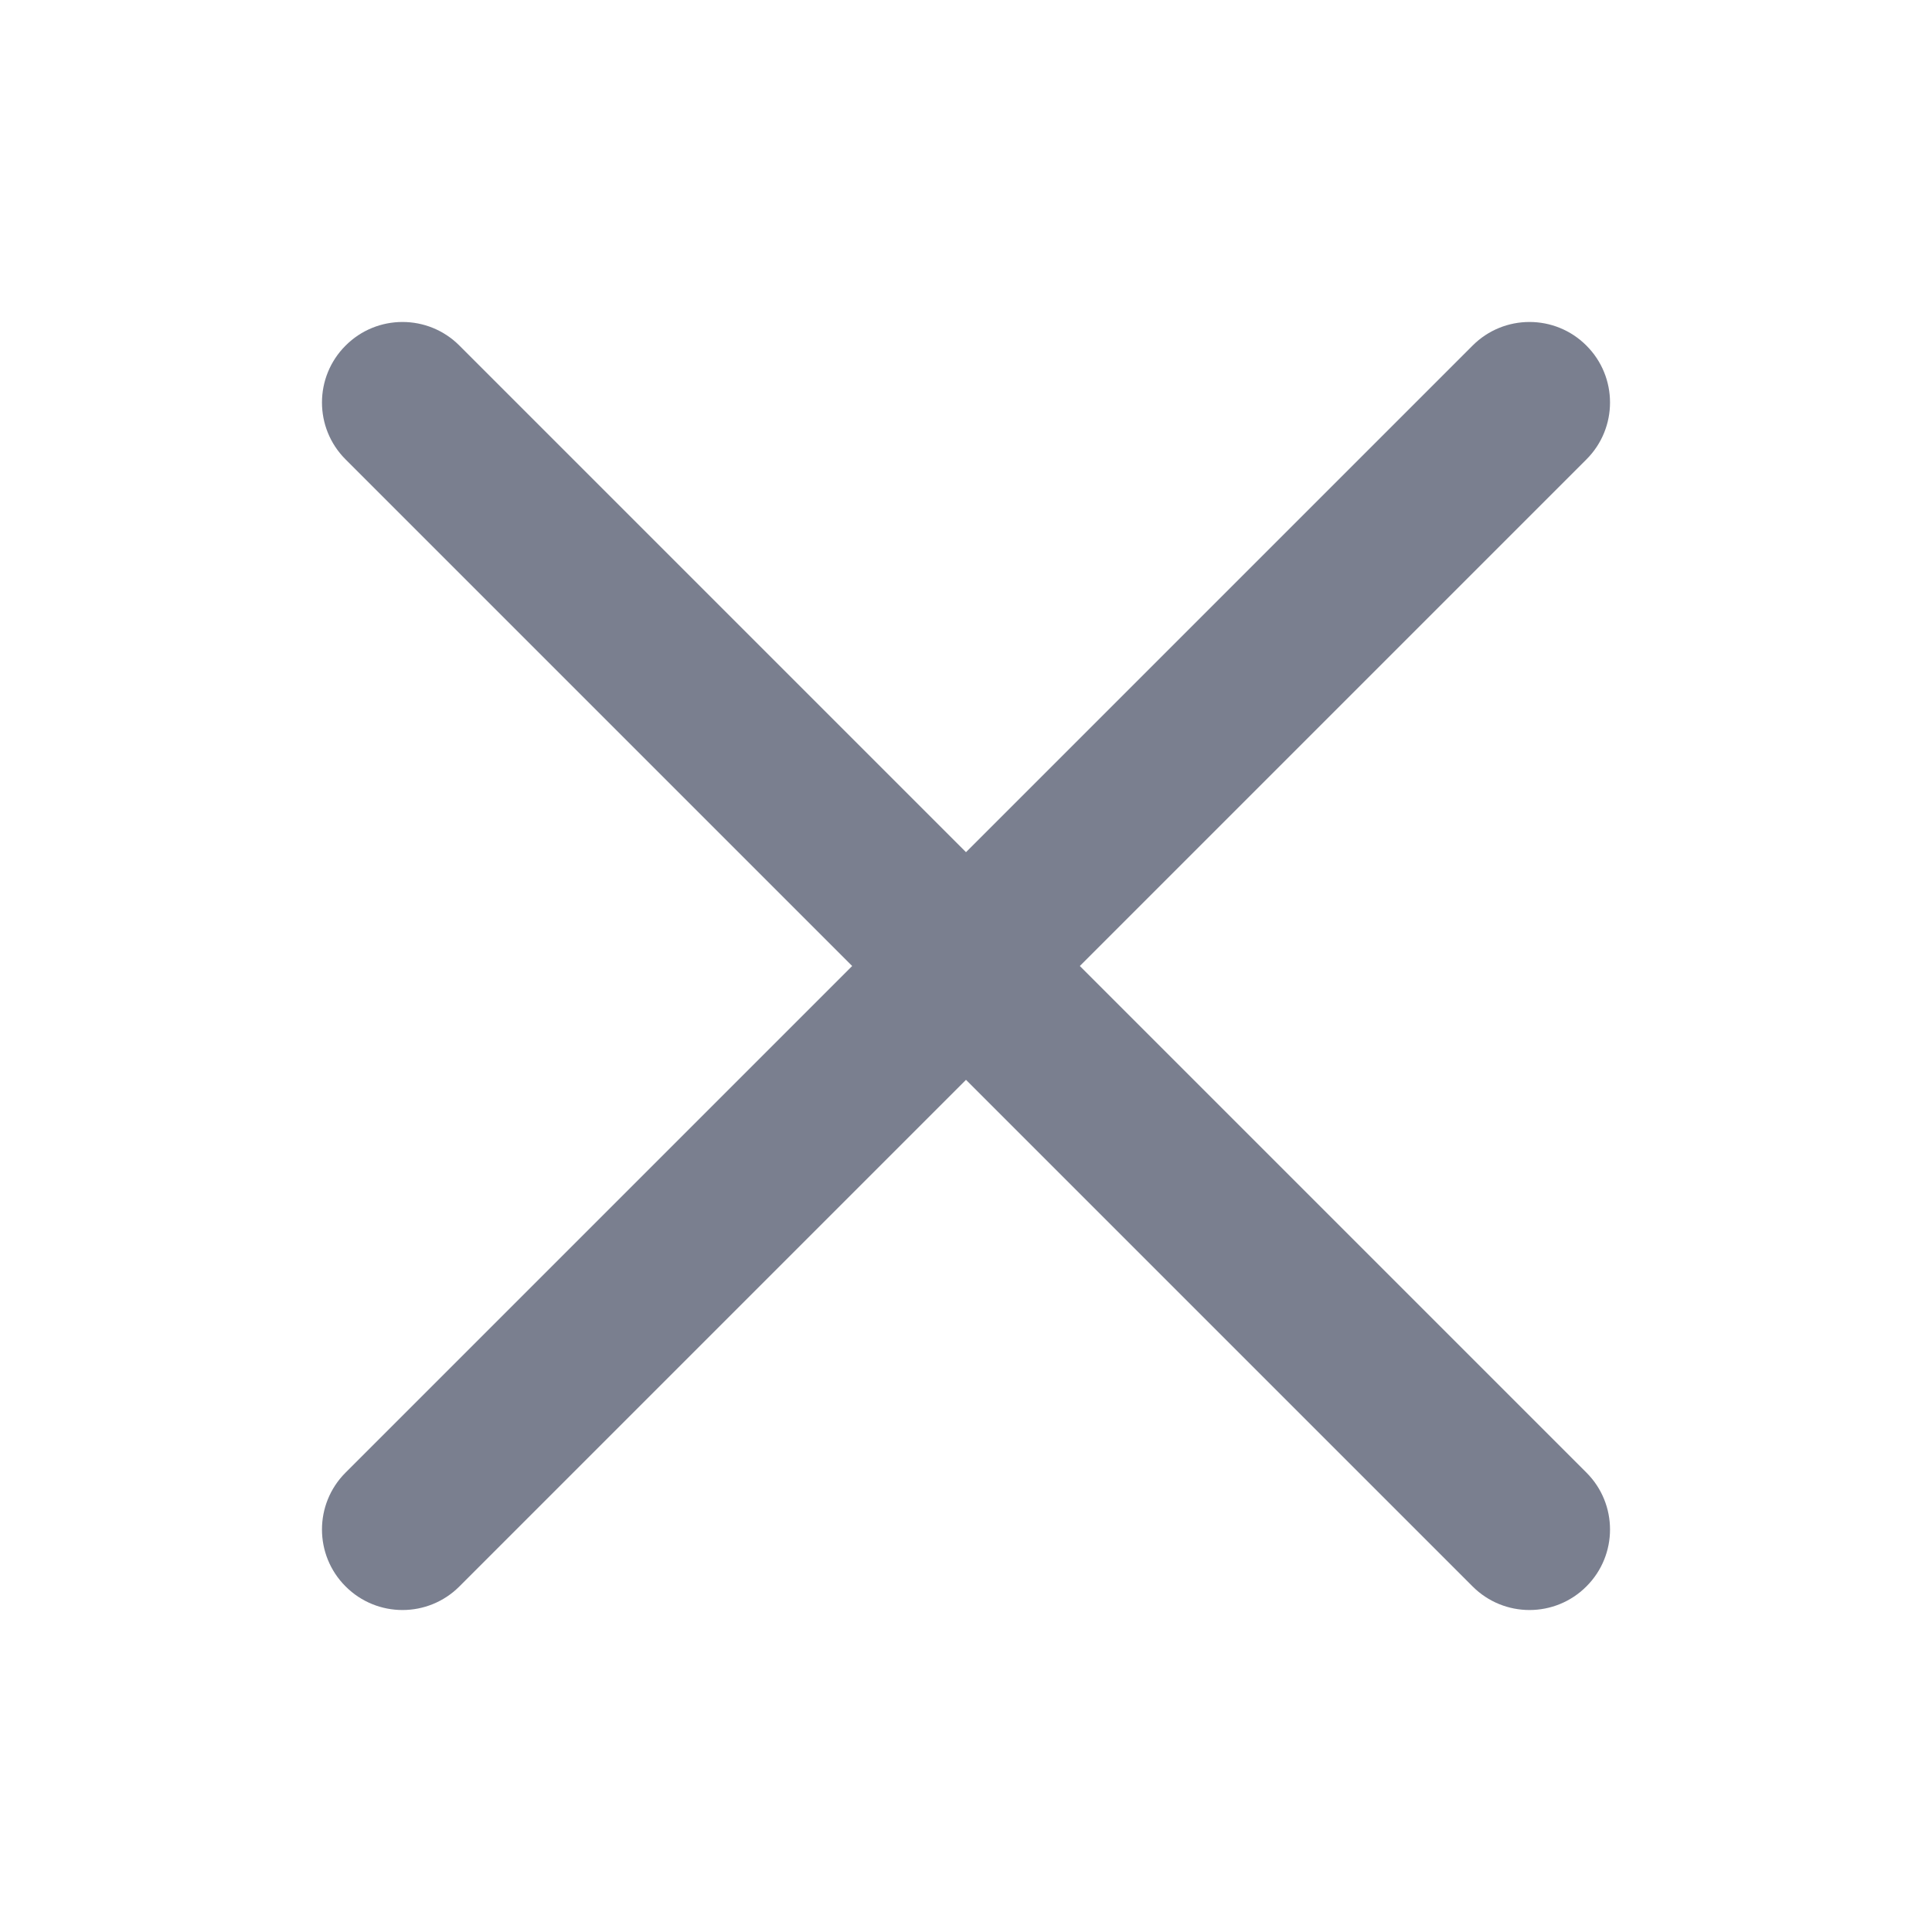
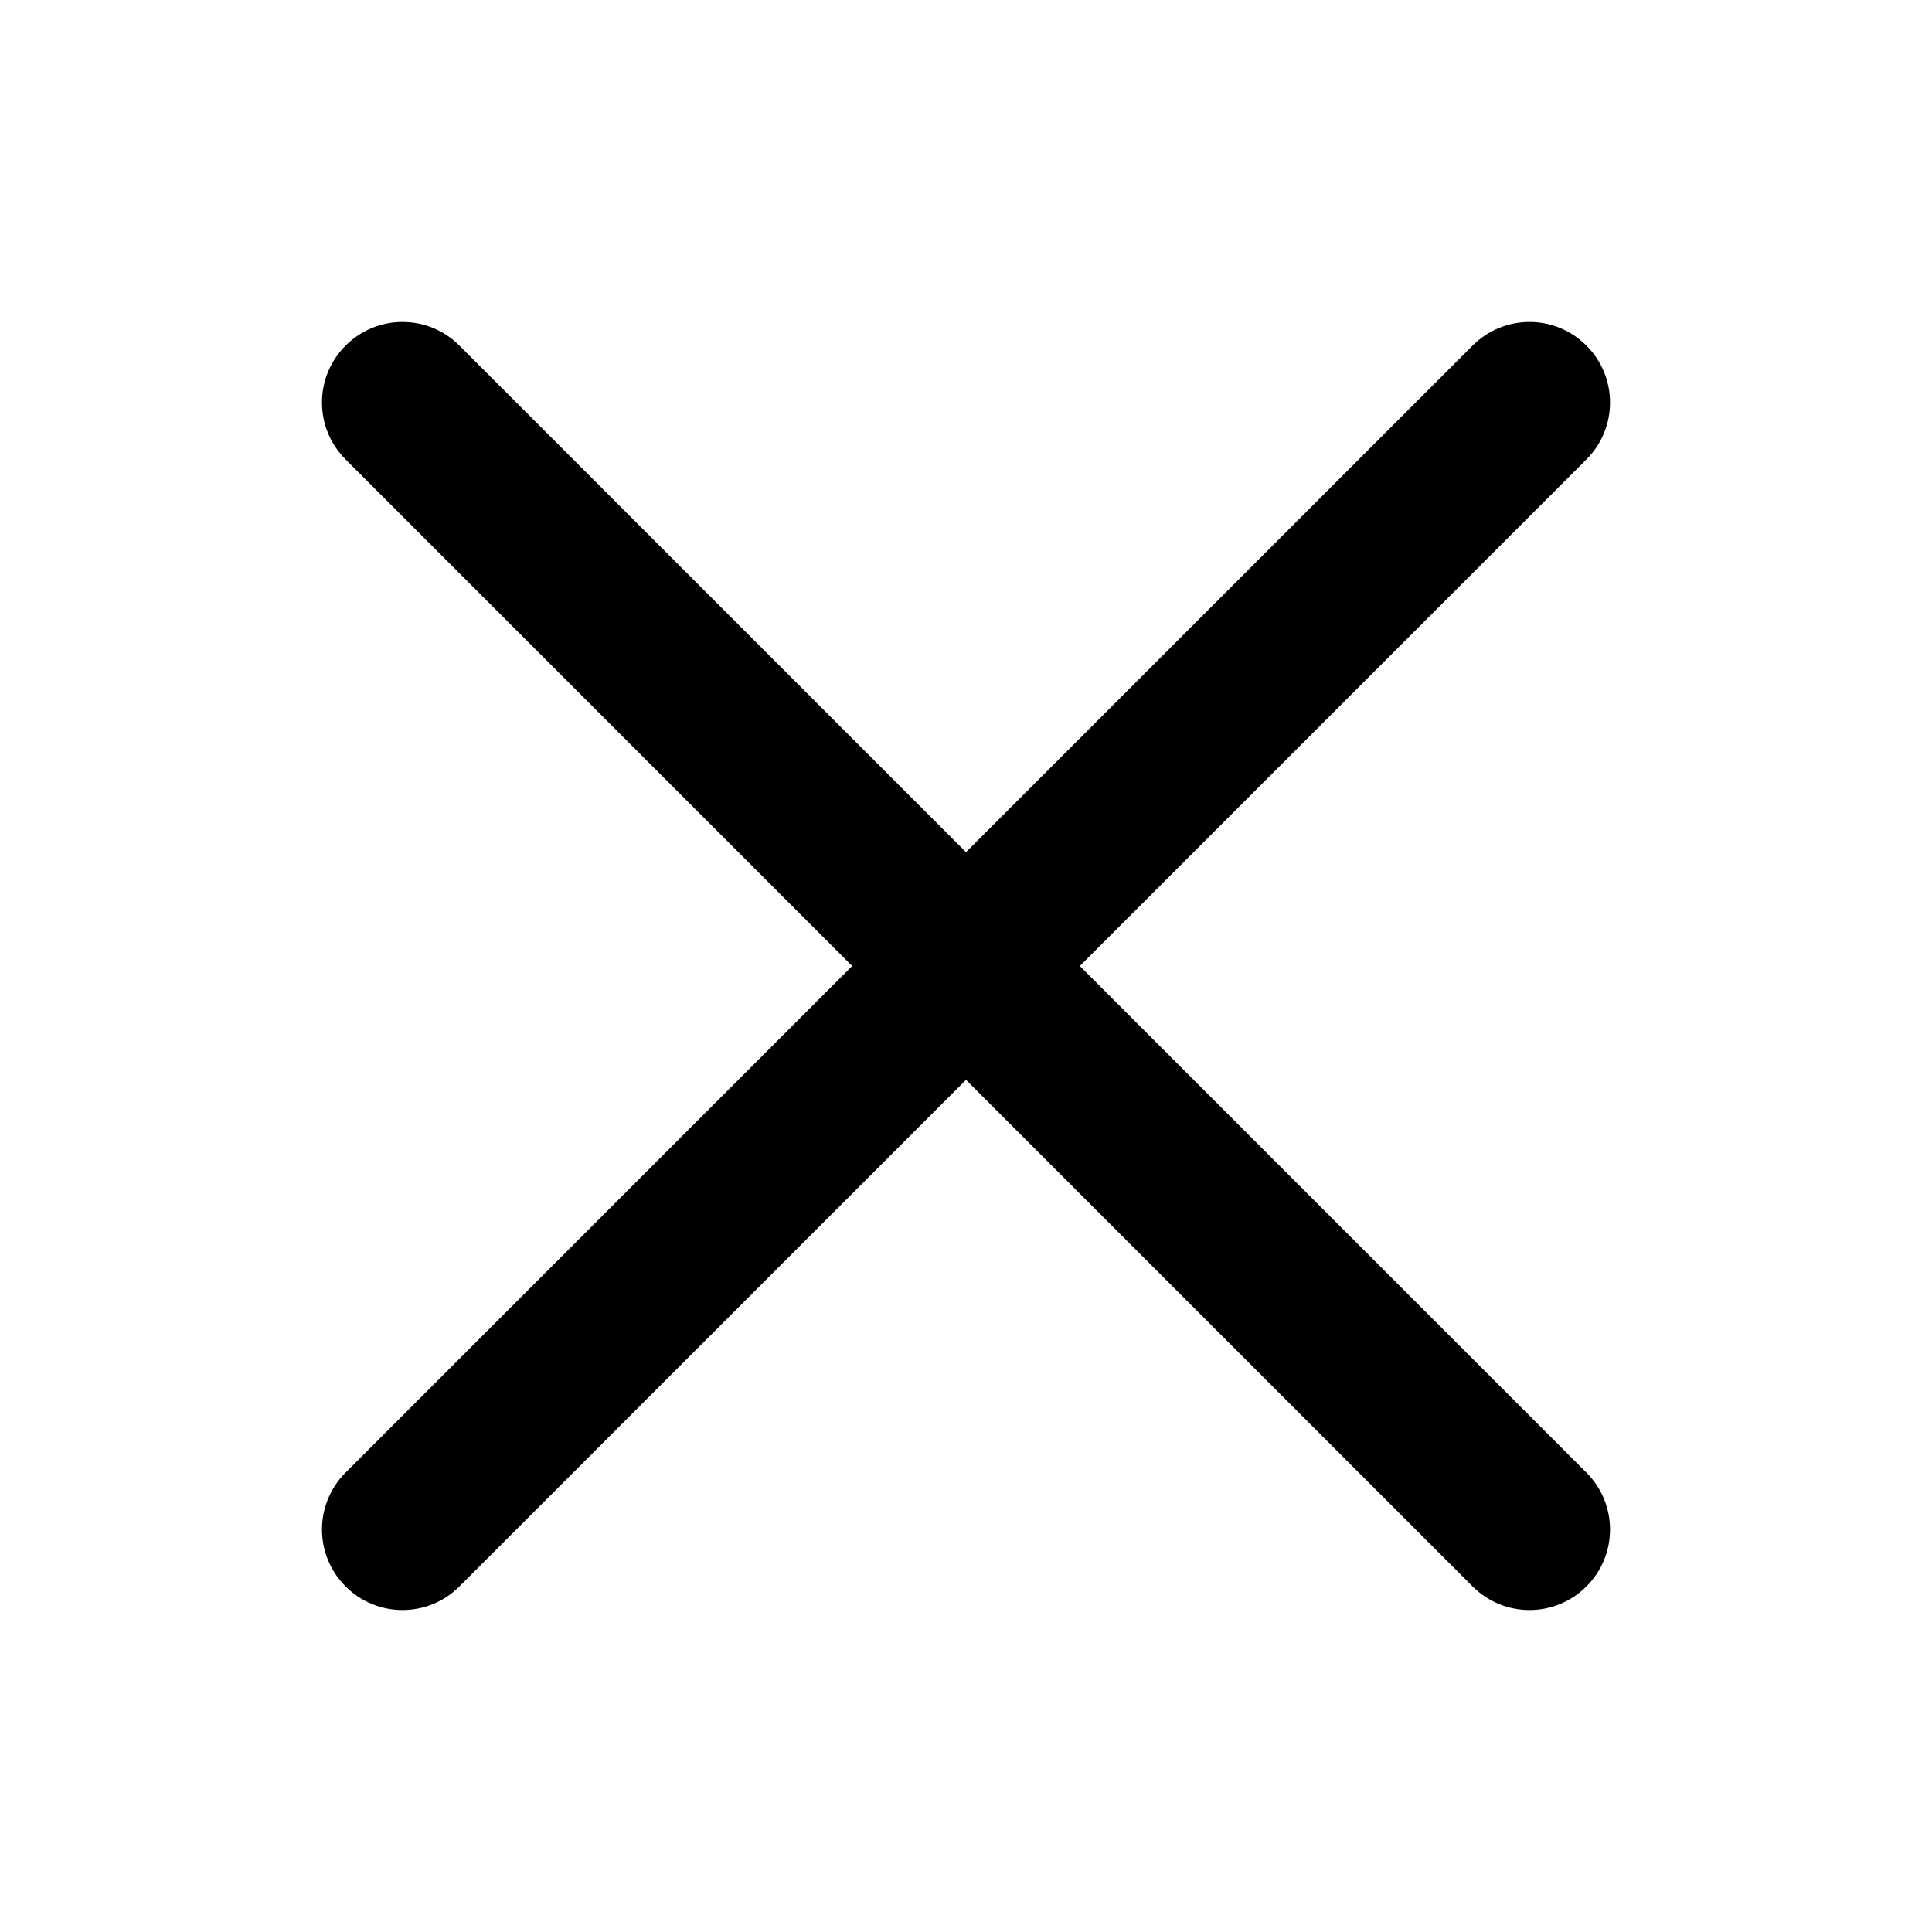
- <svg xmlns="http://www.w3.org/2000/svg" width="24" height="24" viewBox="0 0 24 24" fill="none">
-   <path fill-rule="evenodd" clip-rule="evenodd" d="M4.293 4.293C4.683 3.902 5.317 3.902 5.707 4.293L12 10.586L18.293 4.293C18.683 3.902 19.317 3.902 19.707 4.293C20.098 4.683 20.098 5.317 19.707 5.707L13.414 12L19.707 18.293C20.098 18.683 20.098 19.317 19.707 19.707C19.317 20.098 18.683 20.098 18.293 19.707L12 13.414L5.707 19.707C5.317 20.098 4.683 20.098 4.293 19.707C3.902 19.317 3.902 18.683 4.293 18.293L10.586 12L4.293 5.707C3.902 5.317 3.902 4.683 4.293 4.293Z" fill="#7A7F8F" />
+ <svg xmlns="http://www.w3.org/2000/svg" fill="currentColor" width="24" height="24" viewBox="0 0 24 24">
+   <path fill-rule="evenodd" clip-rule="evenodd" d="M4.293 4.293C4.683 3.902 5.317 3.902 5.707 4.293L12 10.586L18.293 4.293C18.683 3.902 19.317 3.902 19.707 4.293C20.098 4.683 20.098 5.317 19.707 5.707L13.414 12L19.707 18.293C20.098 18.683 20.098 19.317 19.707 19.707C19.317 20.098 18.683 20.098 18.293 19.707L12 13.414L5.707 19.707C5.317 20.098 4.683 20.098 4.293 19.707C3.902 19.317 3.902 18.683 4.293 18.293L10.586 12L4.293 5.707C3.902 5.317 3.902 4.683 4.293 4.293Z" />
</svg>
